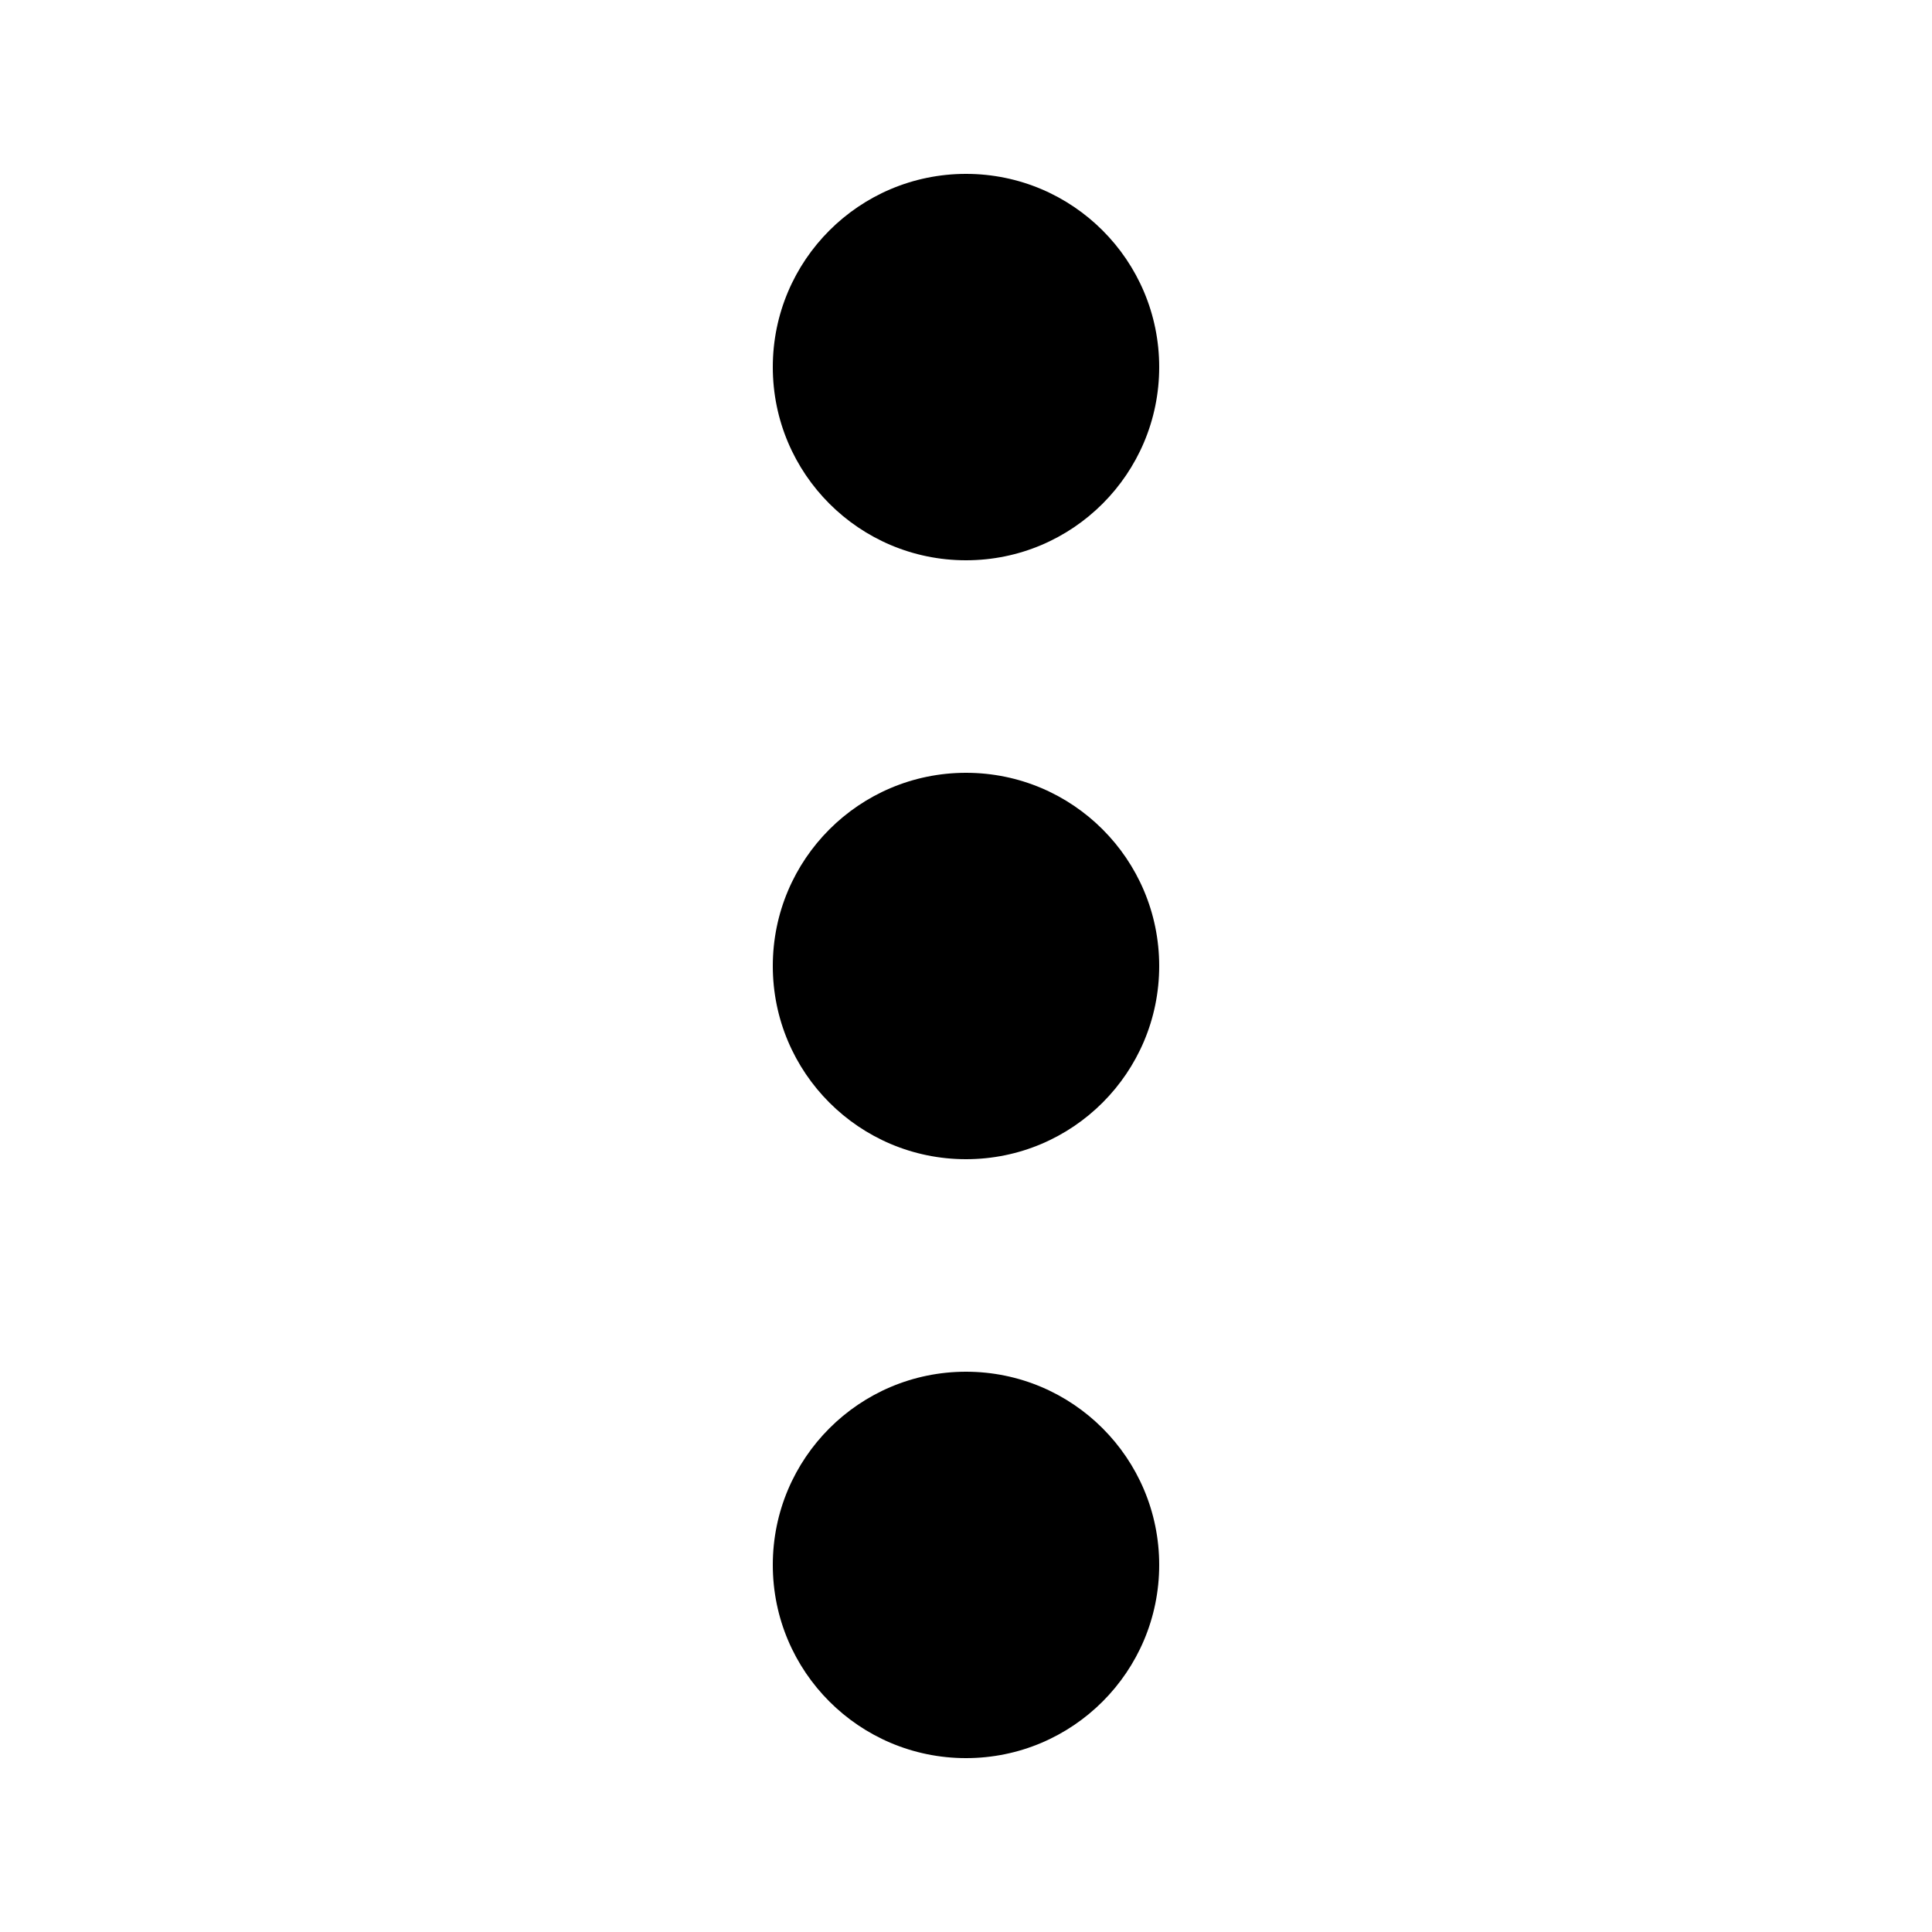
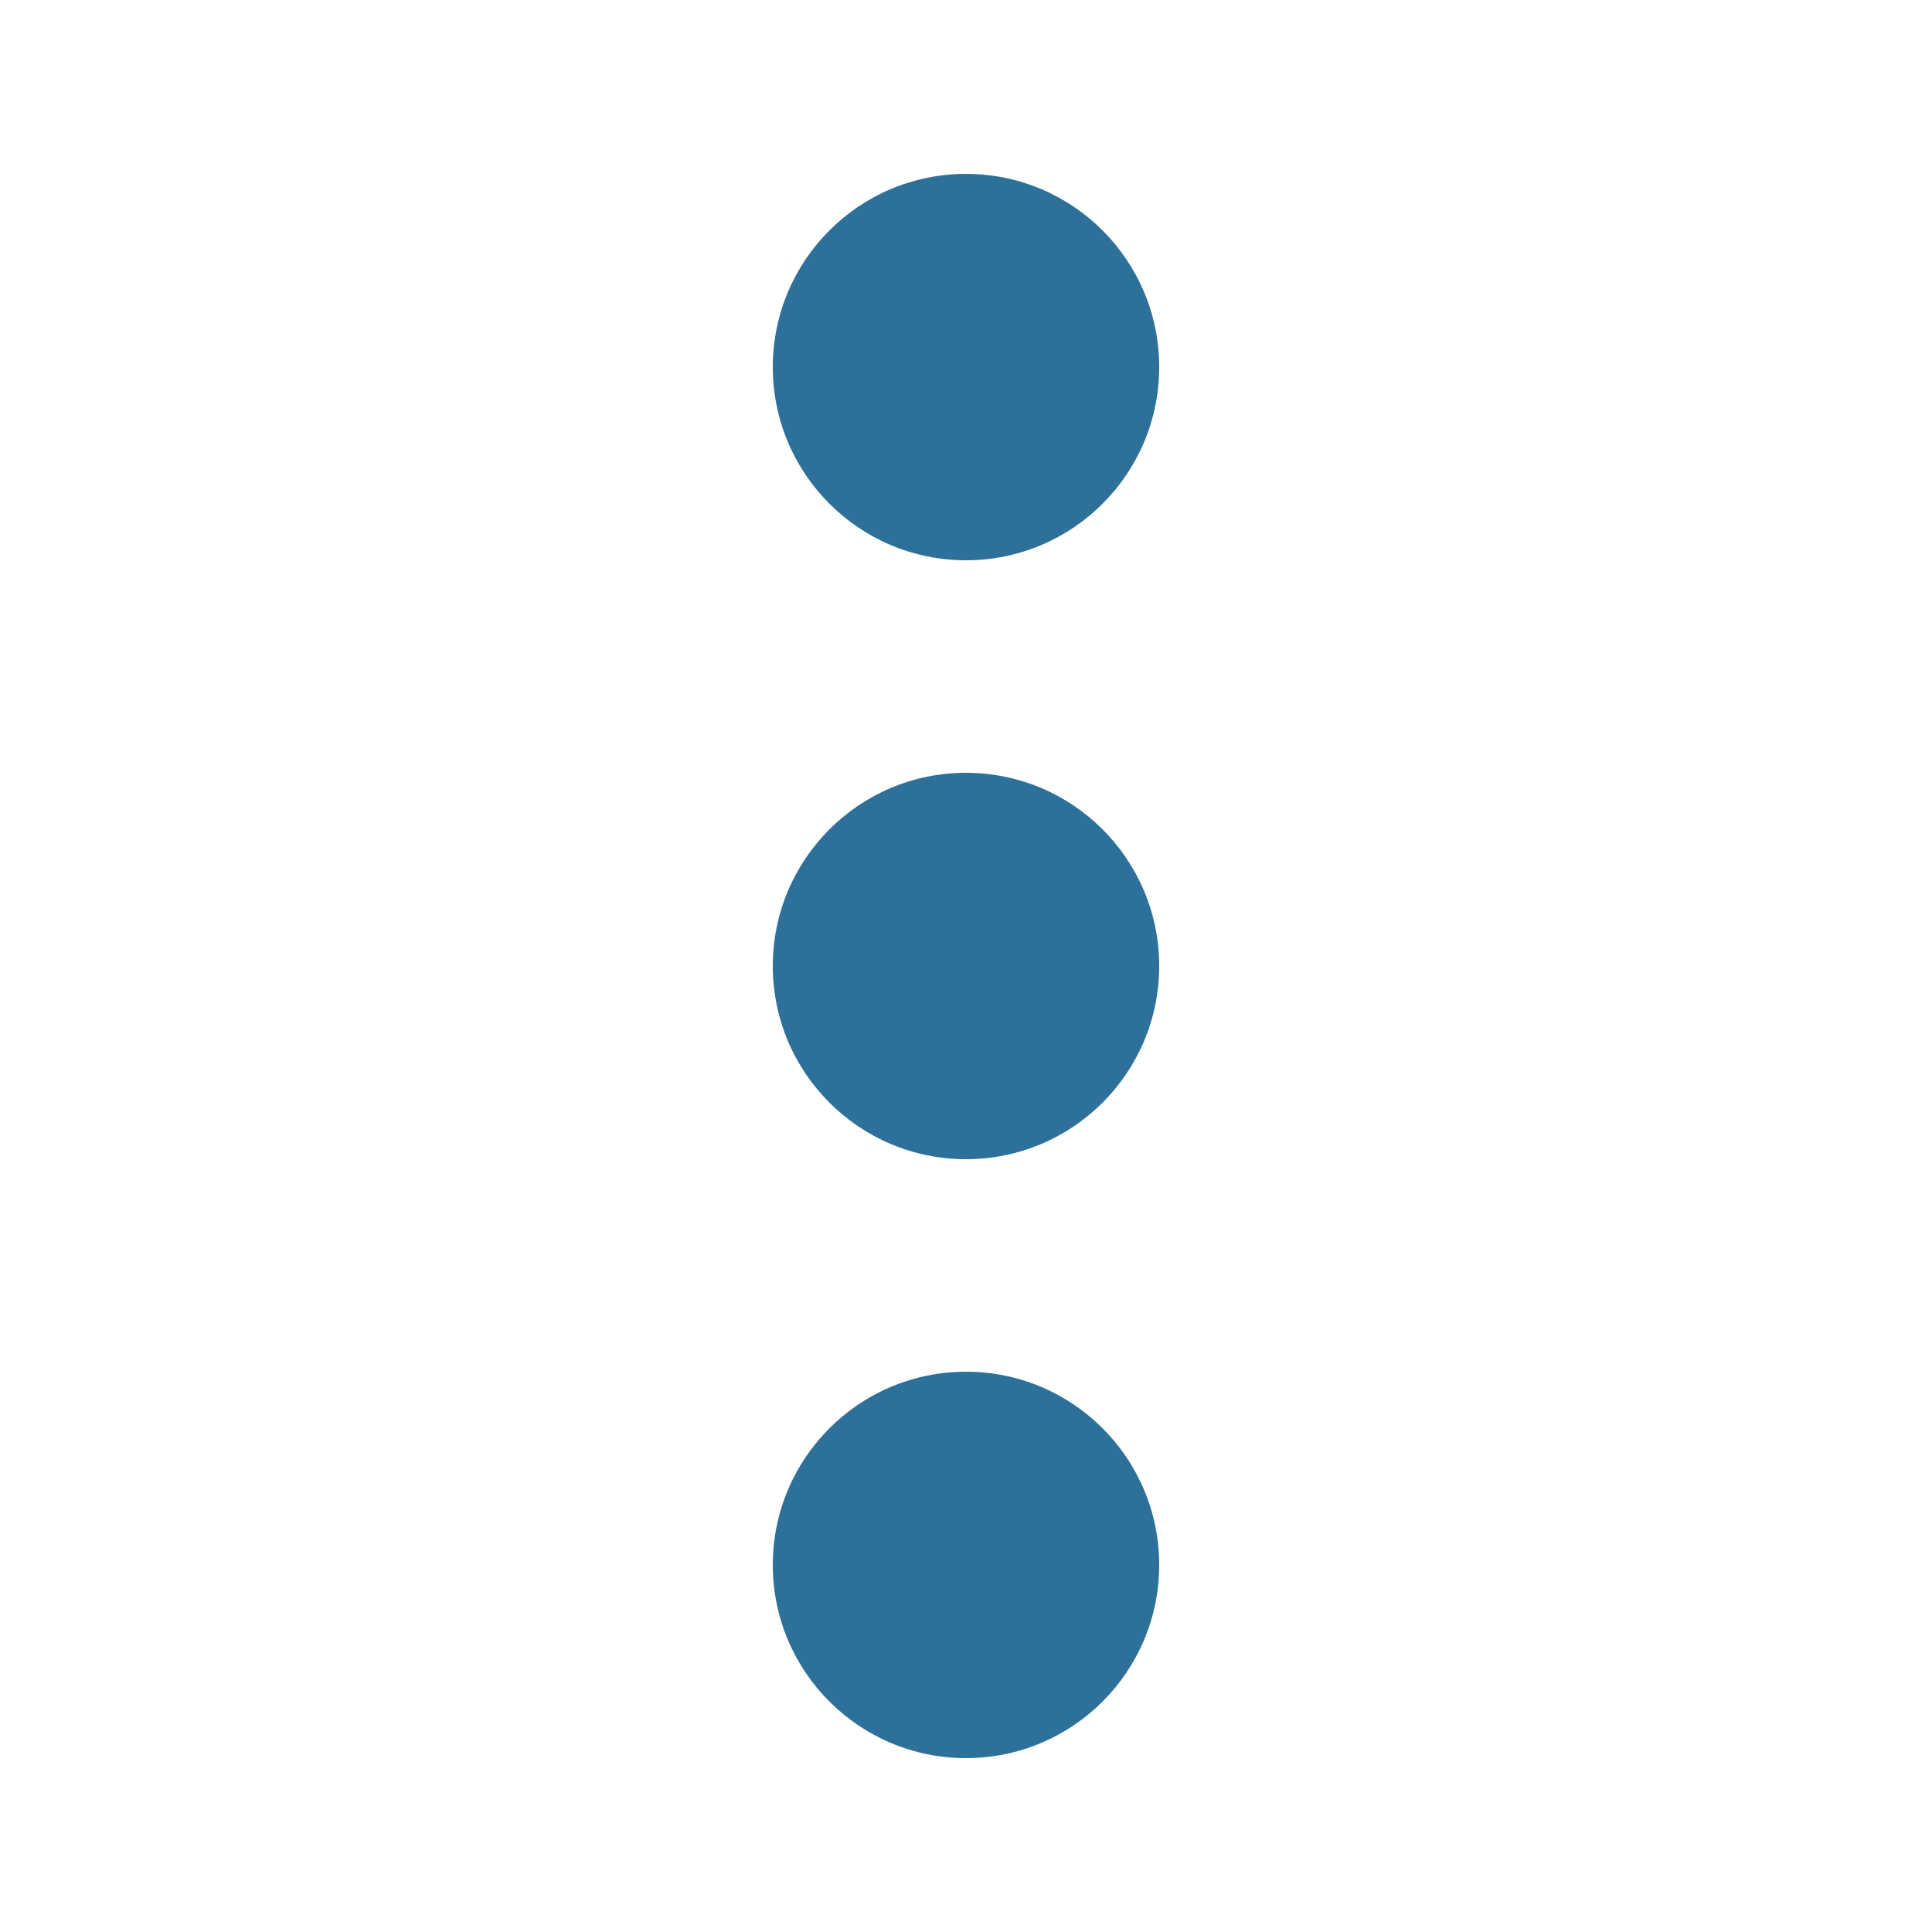
<svg xmlns="http://www.w3.org/2000/svg" width="500px" height="500px" viewBox="0 0 500 500" version="1.1" fill="#2d7099">
  <g id="ellipsis" stroke="none" stroke-width="1" fill-rule="evenodd">
-     <path d="M250,355 C277.614,355 300,377.386 300,405 C300,432.614 277.614,455 250,455 C222.386,455 200,432.614 200,405 C200,377.386 222.386,355 250,355 Z M250,200 C277.614,200 300,222.386 300,250 C300,277.614 277.614,300 250,300 C222.386,300 200,277.614 200,250 C200,222.386 222.386,200 250,200 Z M250,45 C277.614,45 300,67.386 300,95 C300,122.614 277.614,145 250,145 C222.386,145 200,122.614 200,95 C200,67.386 222.386,45 250,45 Z" fill="#000000" />
+     <path d="M250,355 C277.614,355 300,377.386 300,405 C300,432.614 277.614,455 250,455 C222.386,455 200,432.614 200,405 C200,377.386 222.386,355 250,355 Z M250,200 C277.614,200 300,222.386 300,250 C300,277.614 277.614,300 250,300 C222.386,300 200,277.614 200,250 C200,222.386 222.386,200 250,200 Z M250,45 C277.614,45 300,67.386 300,95 C300,122.614 277.614,145 250,145 C222.386,145 200,122.614 200,95 C200,67.386 222.386,45 250,45 Z" fill="#2d7099" />
  </g>
</svg>
